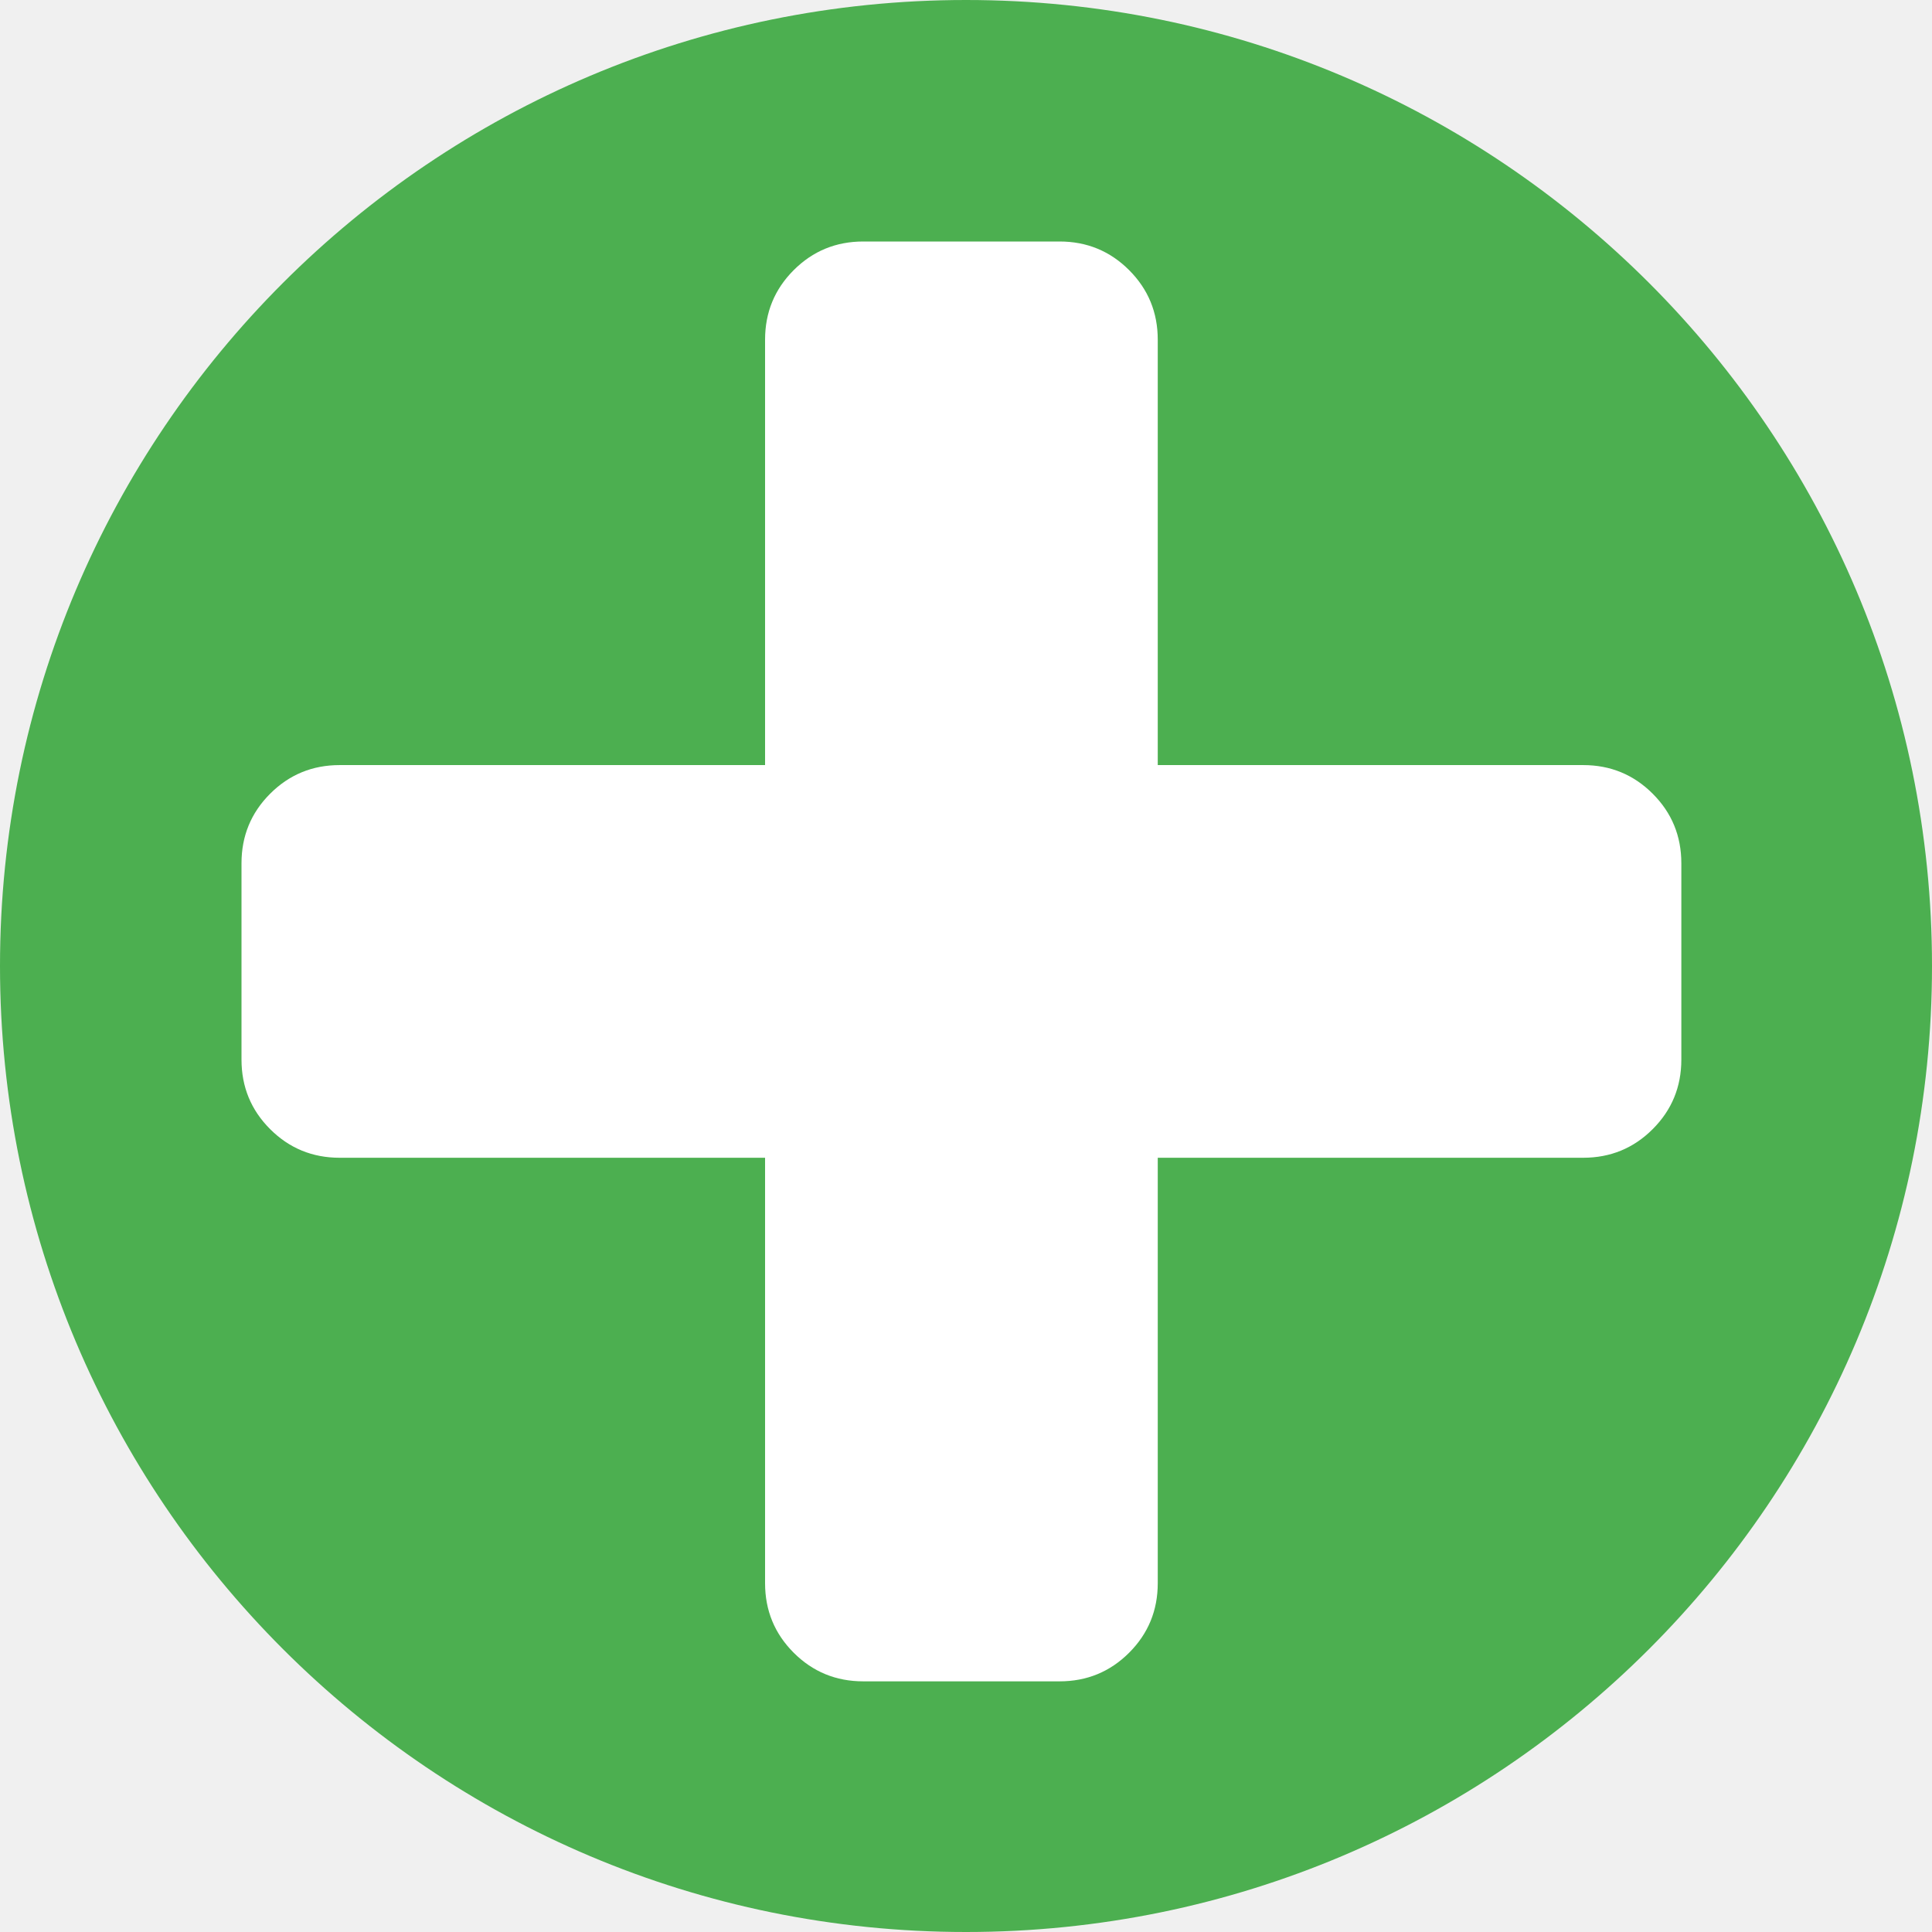
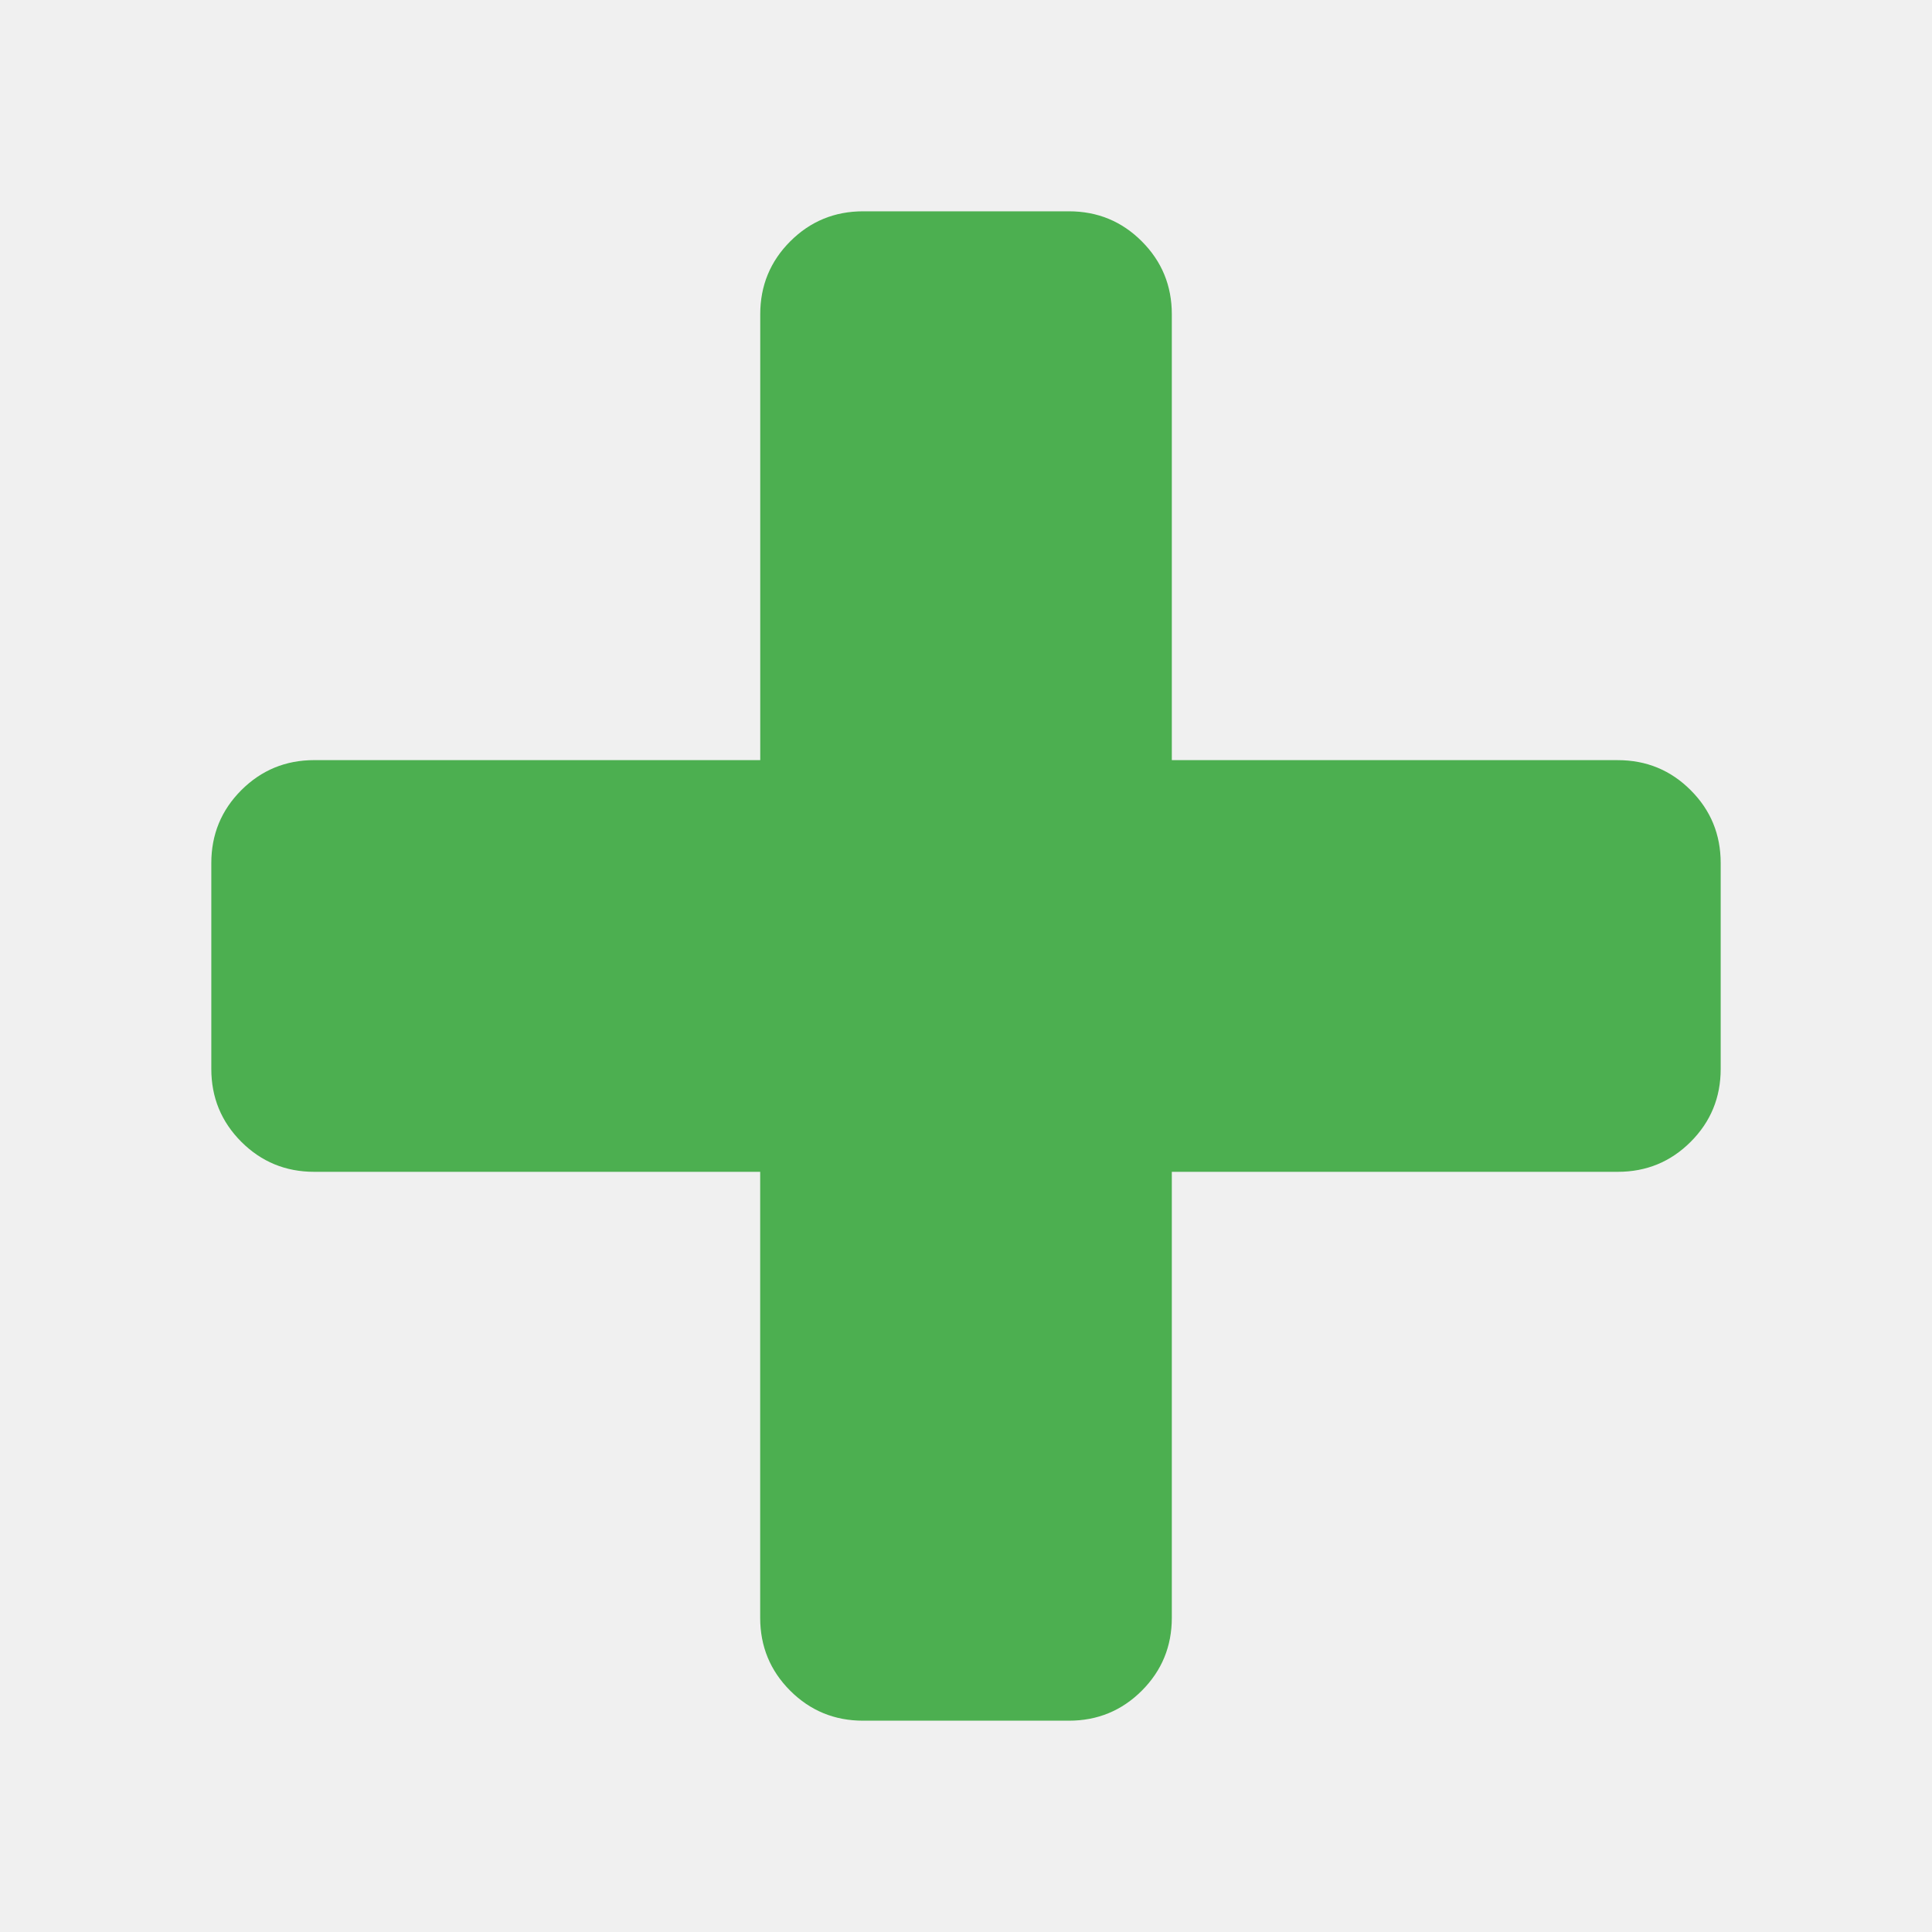
<svg xmlns="http://www.w3.org/2000/svg" height="64" viewBox="0 0 64 64" width="64">
-   <circle cx="32" cy="32" fill="#4caf50" r="32" />
-   <path d="m394 154.175c-5.331-5.33-11.806-7.994-19.417-7.994h-118.772v-118.775c0-7.611-2.666-14.084-7.994-19.414-5.329-5.326-11.797-7.992-19.419-7.992h-54.812c-7.612 0-14.084 2.663-19.414 7.993s-7.994 11.803-7.994 19.414v118.775h-118.771c-7.611 0-14.084 2.664-19.414 7.994s-7.993 11.797-7.993 19.413v54.819c0 7.618 2.662 14.086 7.992 19.411 5.33 5.332 11.803 7.994 19.414 7.994h118.771v118.777c0 7.611 2.664 14.089 7.994 19.417 5.33 5.325 11.802 7.987 19.414 7.987h54.816c7.617 0 14.086-2.662 19.417-7.987 5.332-5.331 7.994-11.806 7.994-19.417v-118.777h118.77c7.618 0 14.089-2.662 19.417-7.994 5.329-5.325 7.994-11.793 7.994-19.411v-54.819c-.002-7.616-2.661-14.087-7.993-19.414z" fill="#fff" transform="matrix(.11865 0 0 .11865 8 8)" />
+   <path d="M56.006 26.176c-.662-.663-1.467-.995-2.415-.995H38.818V10.41c0-.947-.331-1.752-.995-2.416C37.161 7.331 36.356 7 35.41 7h-6.817c-.947 0-1.752.332-2.414.994-.663.663-.995 1.468-.995 2.416V25.18H10.409c-.947 0-1.752.333-2.415.995C7.33 26.84 7 27.644 7 28.59v6.82c0 .946.331 1.75.994 2.414.663.662 1.467.994 2.415.994h14.773V53.59c0 .947.331 1.753.994 2.416.663.662 1.467.994 2.415.994h6.818c.948 0 1.752-.332 2.415-.994.663-.664.994-1.468.994-2.416V38.818h14.773c.948 0 1.753-.332 2.415-.994.663-.663.994-1.468.994-2.414v-6.82c0-.946-.33-1.751-.994-2.414z" fill="#4caf50" />
</svg>
